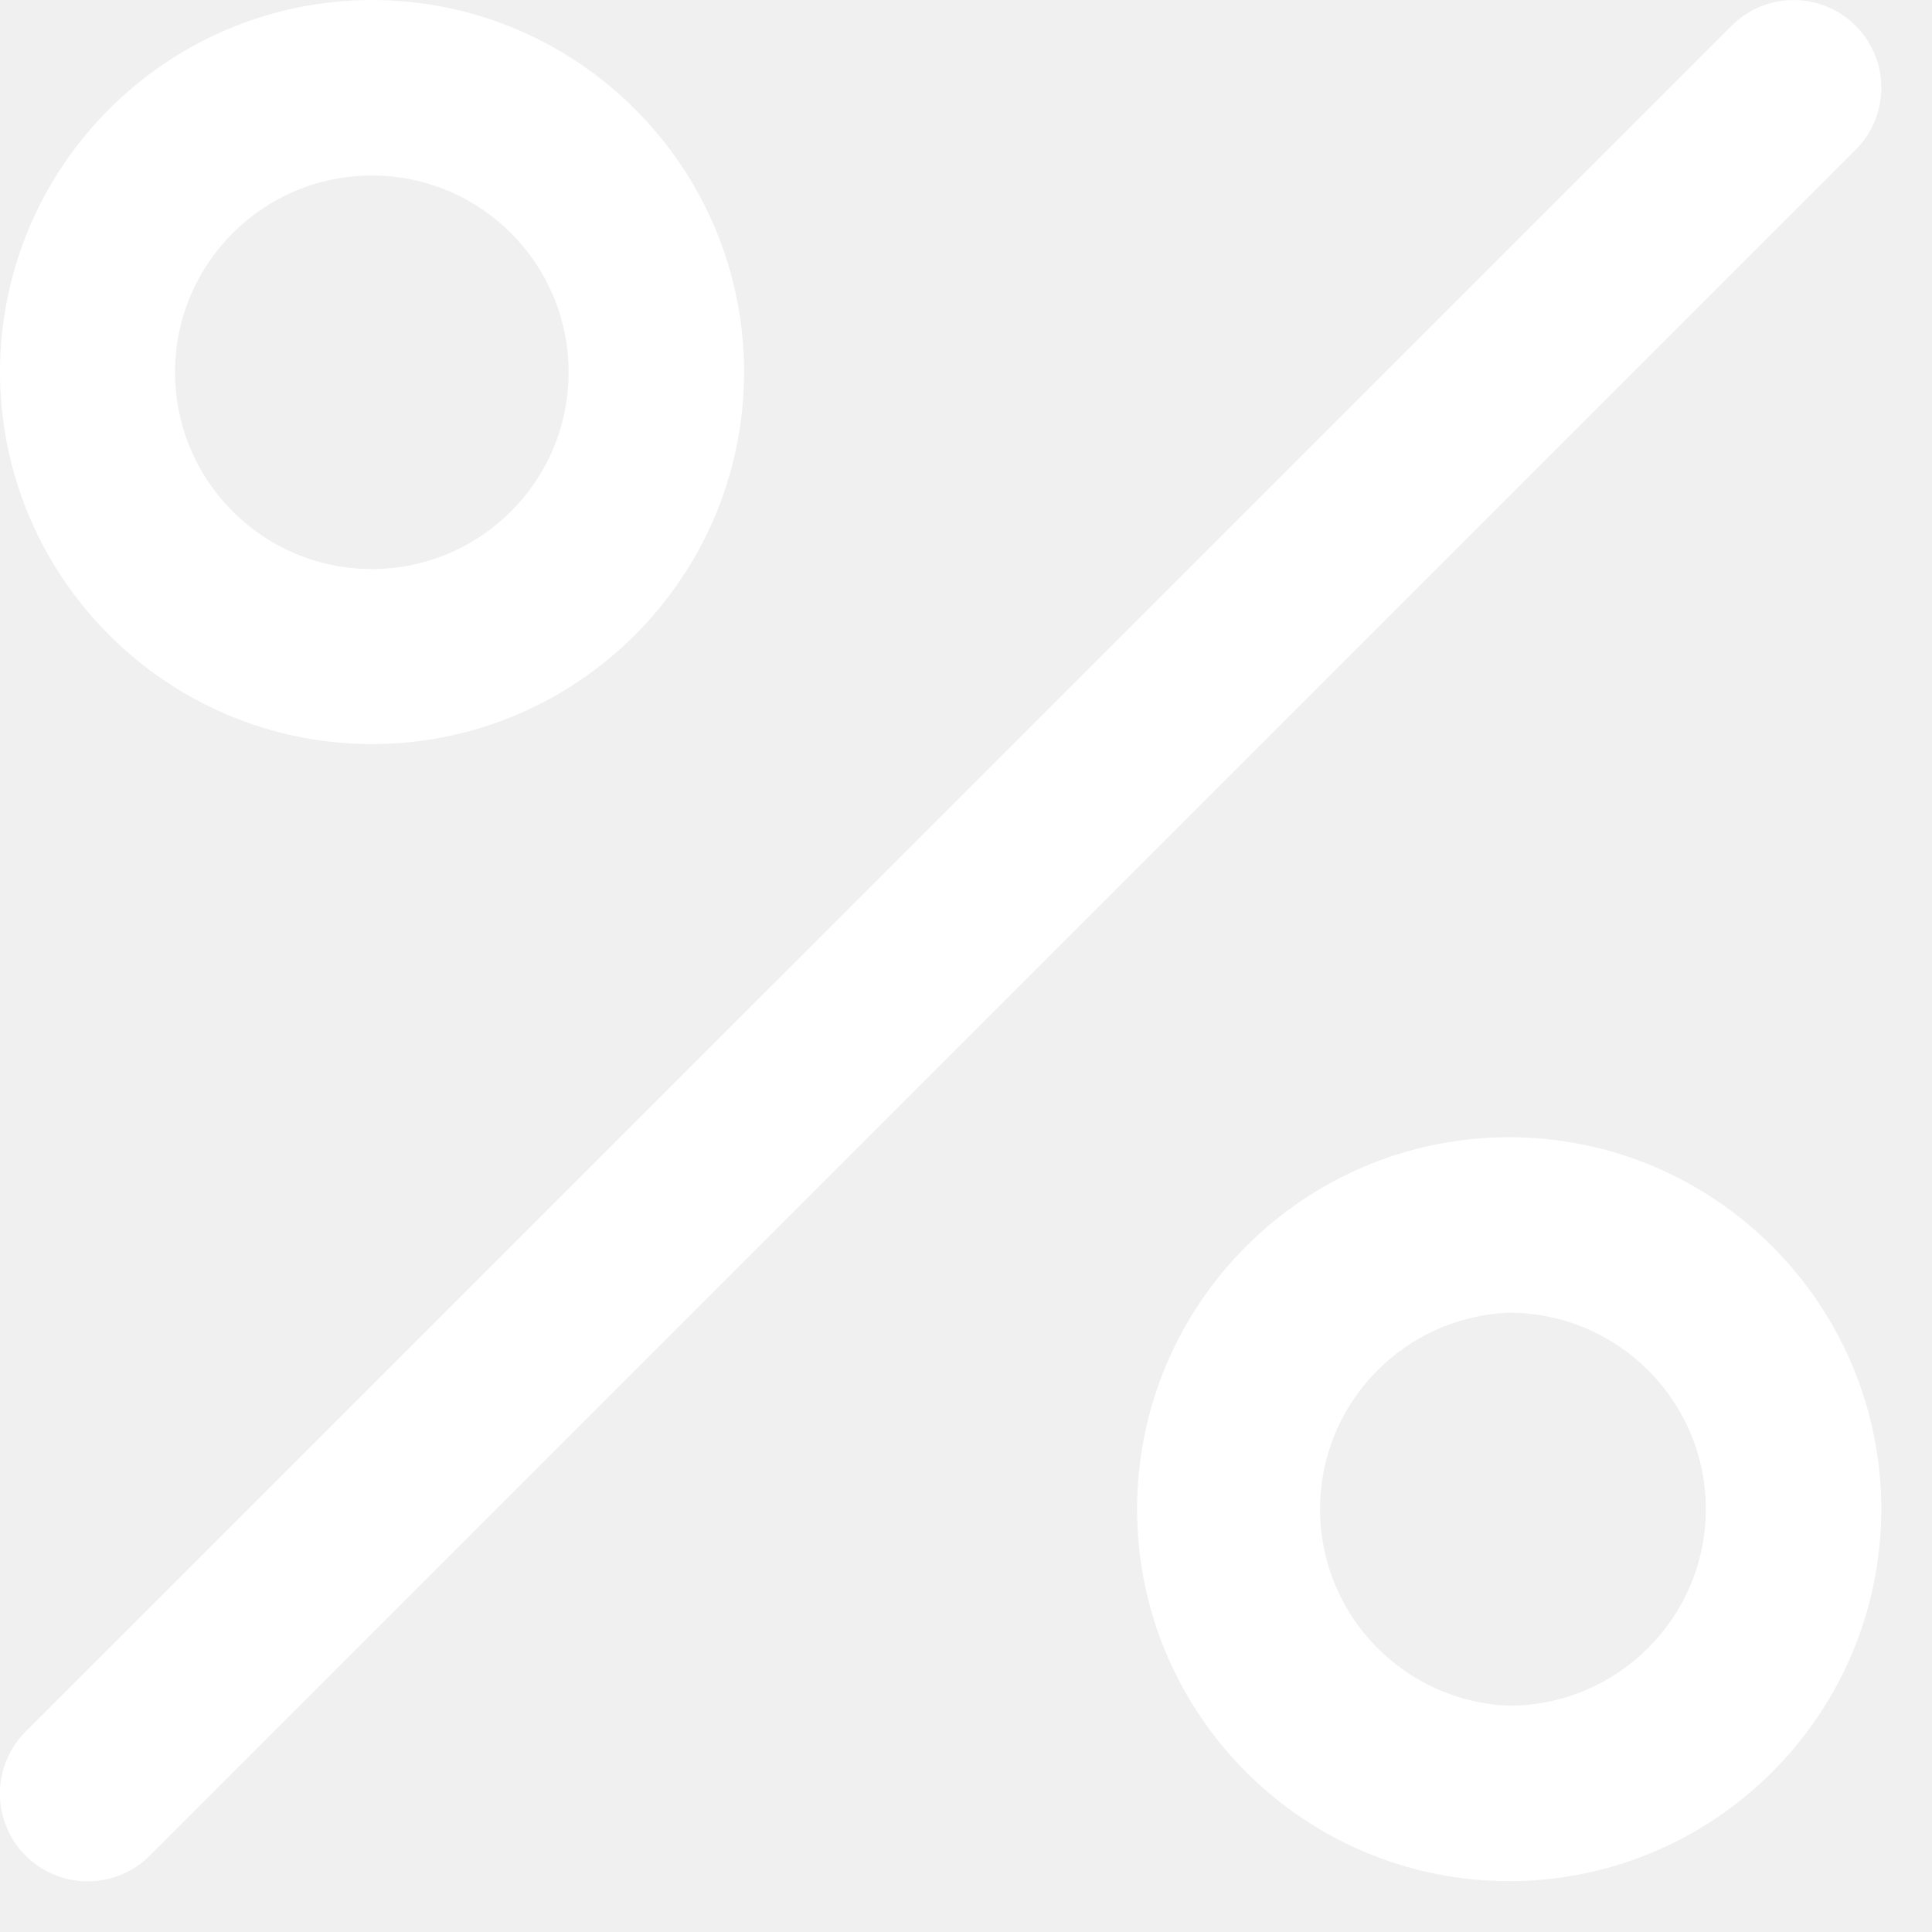
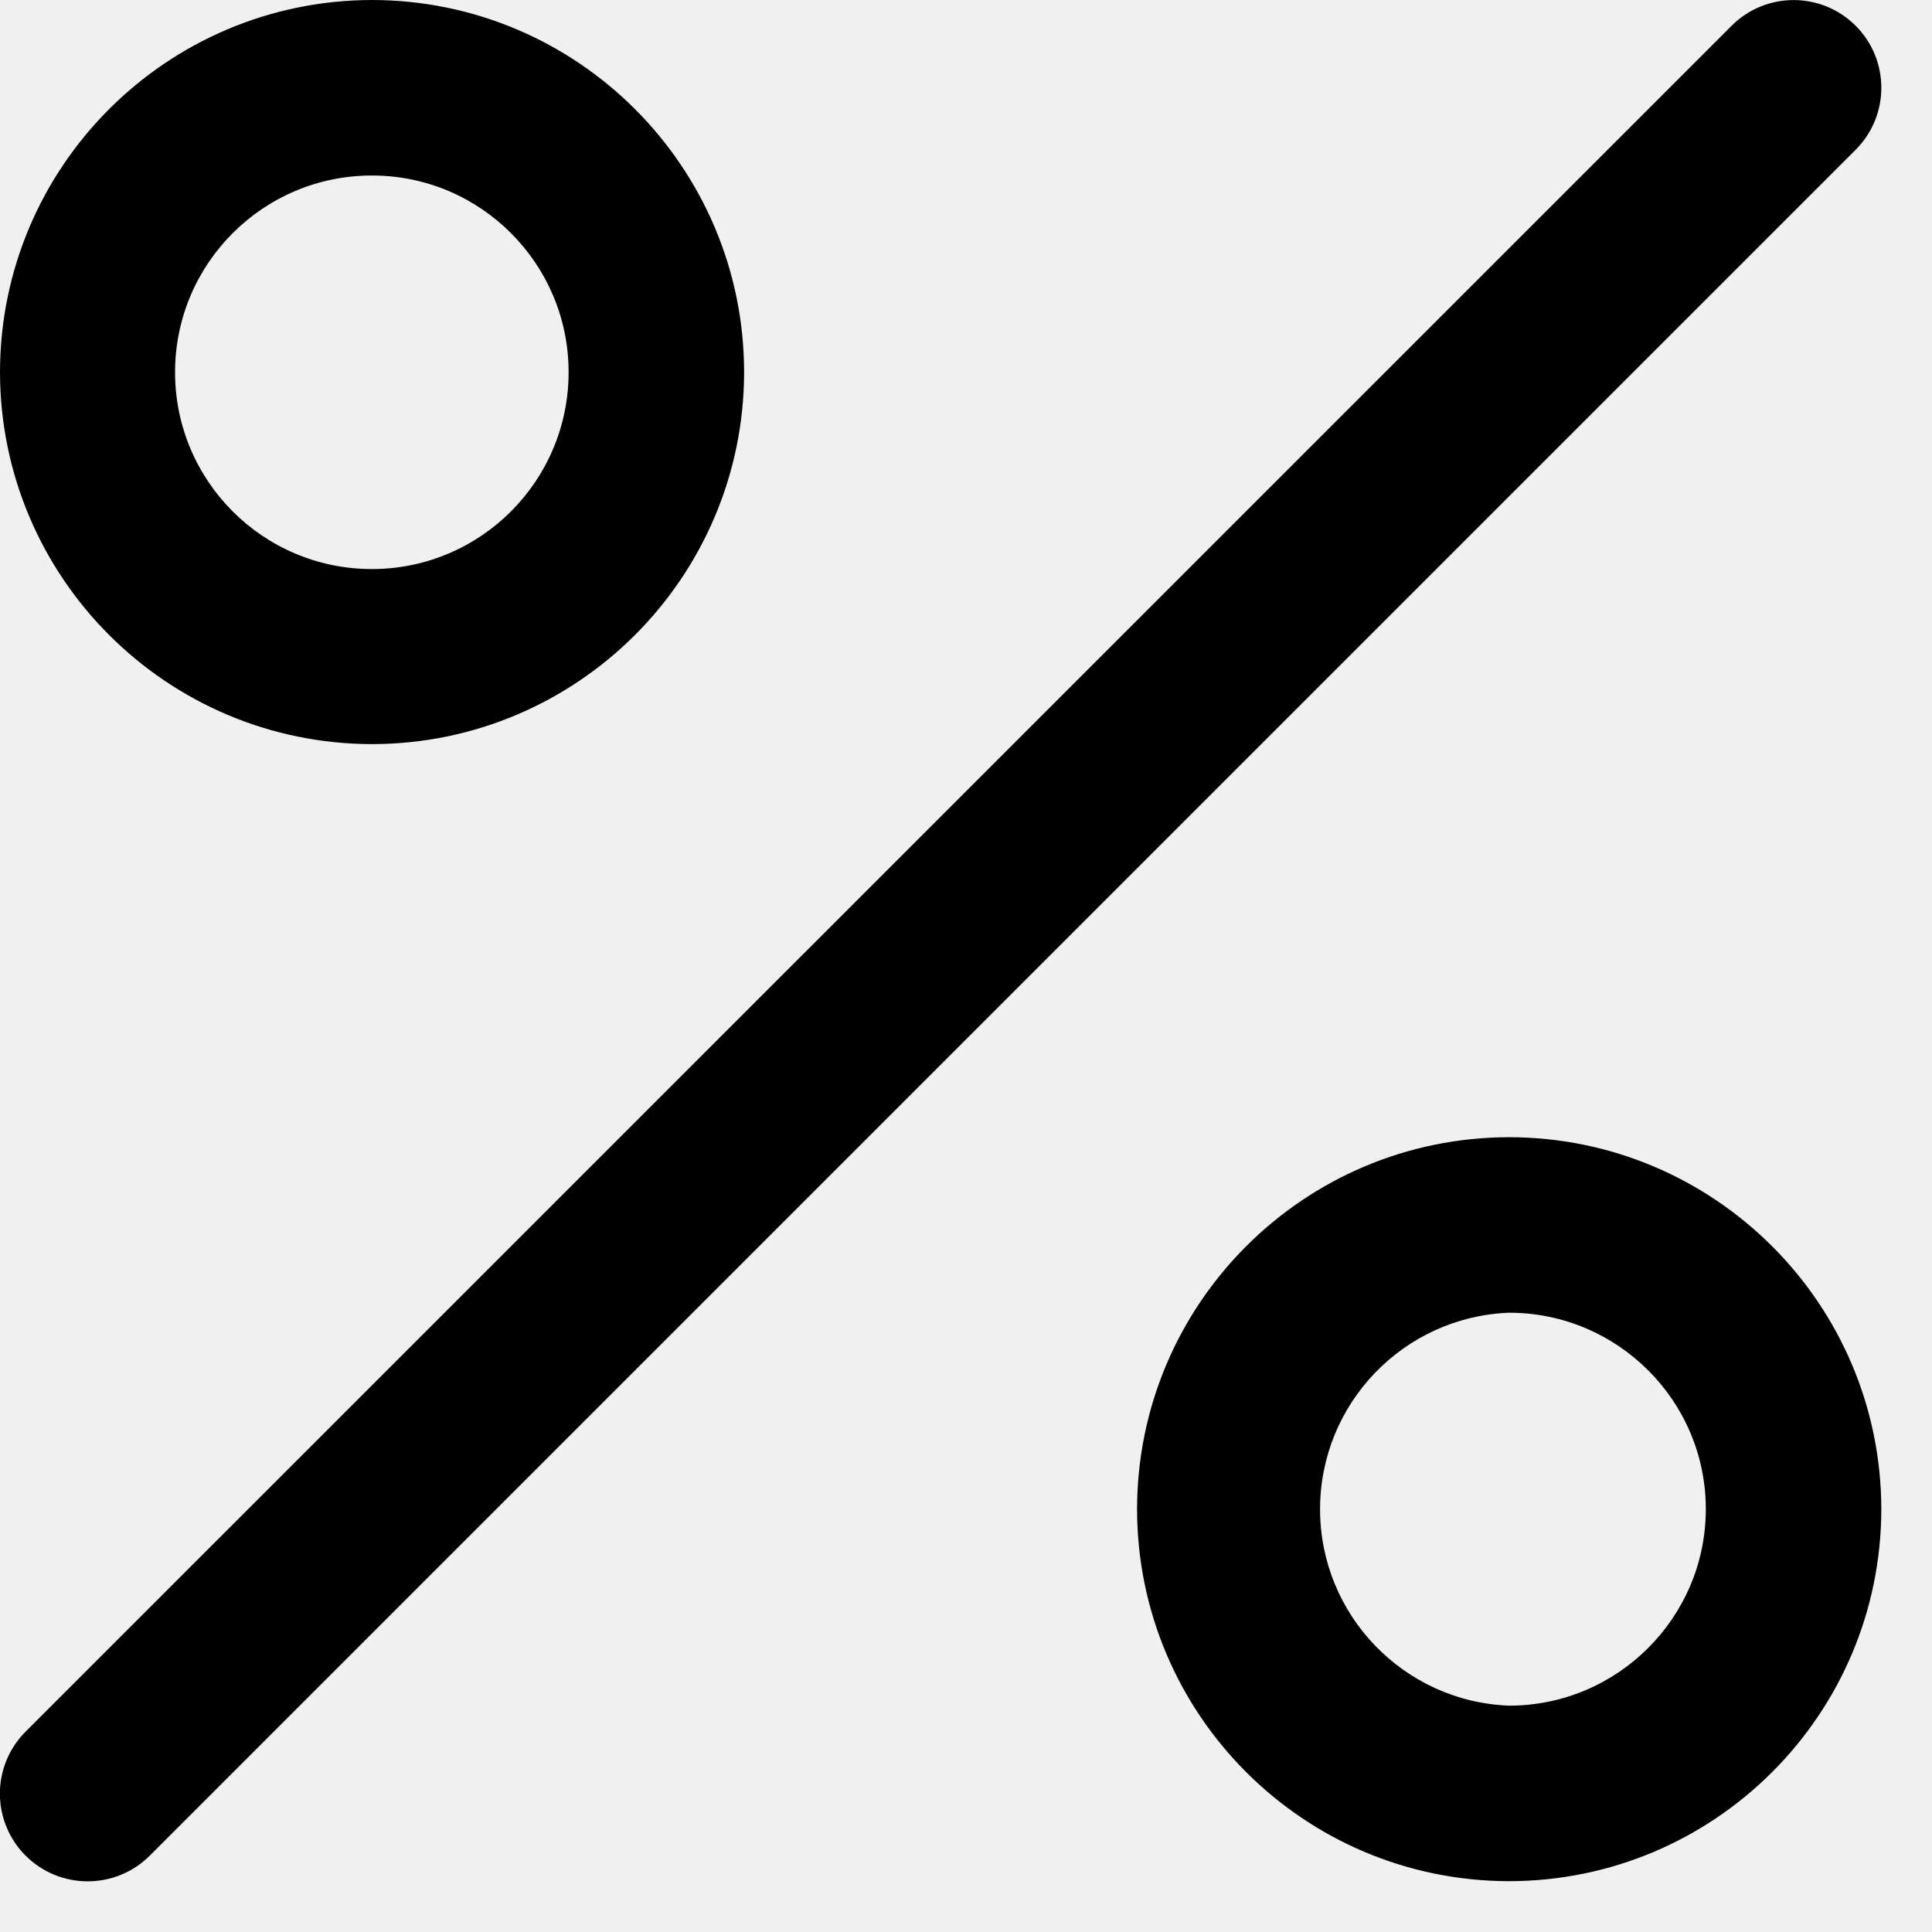
- <svg xmlns="http://www.w3.org/2000/svg" width="13" height="13" fill="none">
-   <path d="M2.504 5.007A2.507 2.507 0 010 2.504 2.507 2.507 0 012.504 0a2.507 2.507 0 012.503 2.504 2.507 2.507 0 01-2.503 2.503zm0-3.826a1.324 1.324 0 101.322 1.323c0-.73-.593-1.323-1.322-1.323zm7.65 11.477a2.506 2.506 0 01-2.503-2.504 2.506 2.506 0 012.503-2.502 2.507 2.507 0 012.505 2.502 2.507 2.507 0 01-2.505 2.504zm0-3.825a1.323 1.323 0 000 2.644c.73 0 1.324-.593 1.324-1.323 0-.729-.594-1.321-1.324-1.321zM.59 12.659a.59.59 0 01-.417-1.008L11.652.173a.59.59 0 11.834.835L1.008 12.486a.588.588 0 01-.418.173z" fill="#fff" />
+ <svg xmlns="http://www.w3.org/2000/svg" width="13" height="13">
+   <path d="M2.504 5.007A2.507 2.507 0 010 2.504 2.507 2.507 0 012.504 0a2.507 2.507 0 012.503 2.504 2.507 2.507 0 01-2.503 2.503zm0-3.826a1.324 1.324 0 101.322 1.323c0-.73-.593-1.323-1.322-1.323zm7.65 11.477a2.506 2.506 0 01-2.503-2.504 2.506 2.506 0 012.503-2.502 2.507 2.507 0 012.505 2.502 2.507 2.507 0 01-2.505 2.504zm0-3.825a1.323 1.323 0 000 2.644c.73 0 1.324-.593 1.324-1.323 0-.729-.594-1.321-1.324-1.321zM.59 12.659a.59.59 0 01-.417-1.008L11.652.173a.59.59 0 11.834.835L1.008 12.486a.588.588 0 01-.418.173z" />
</svg>
